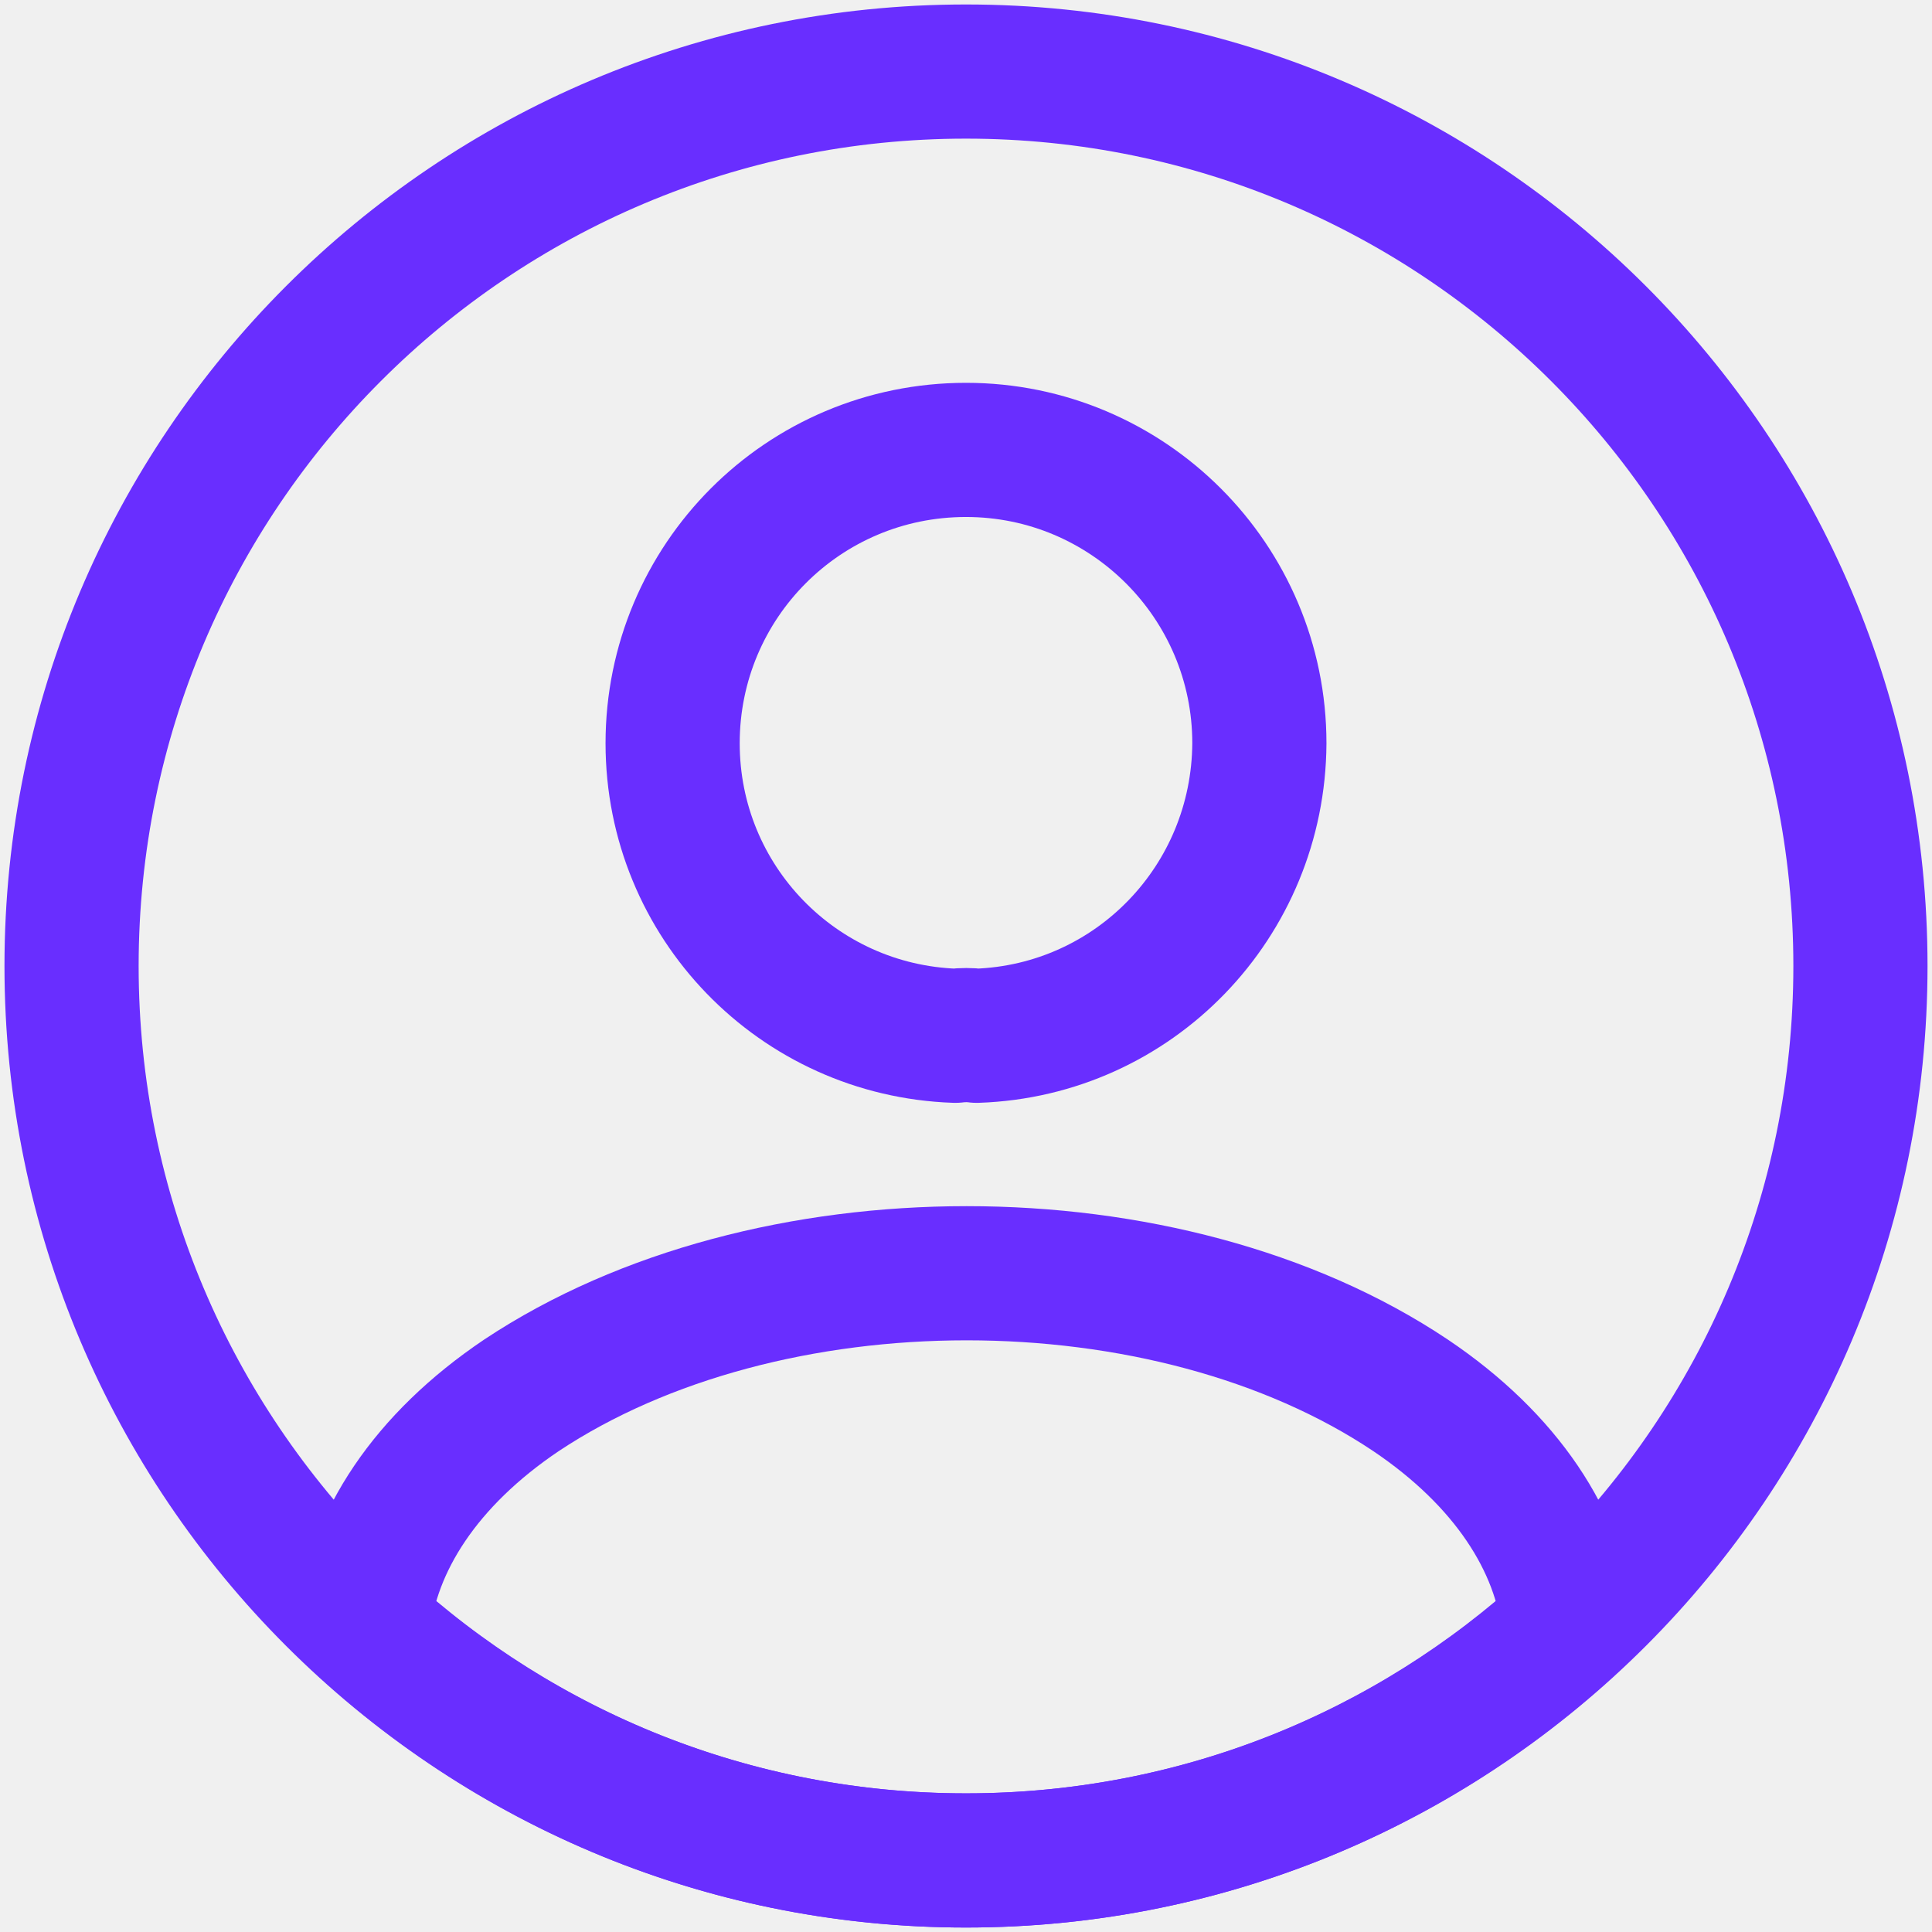
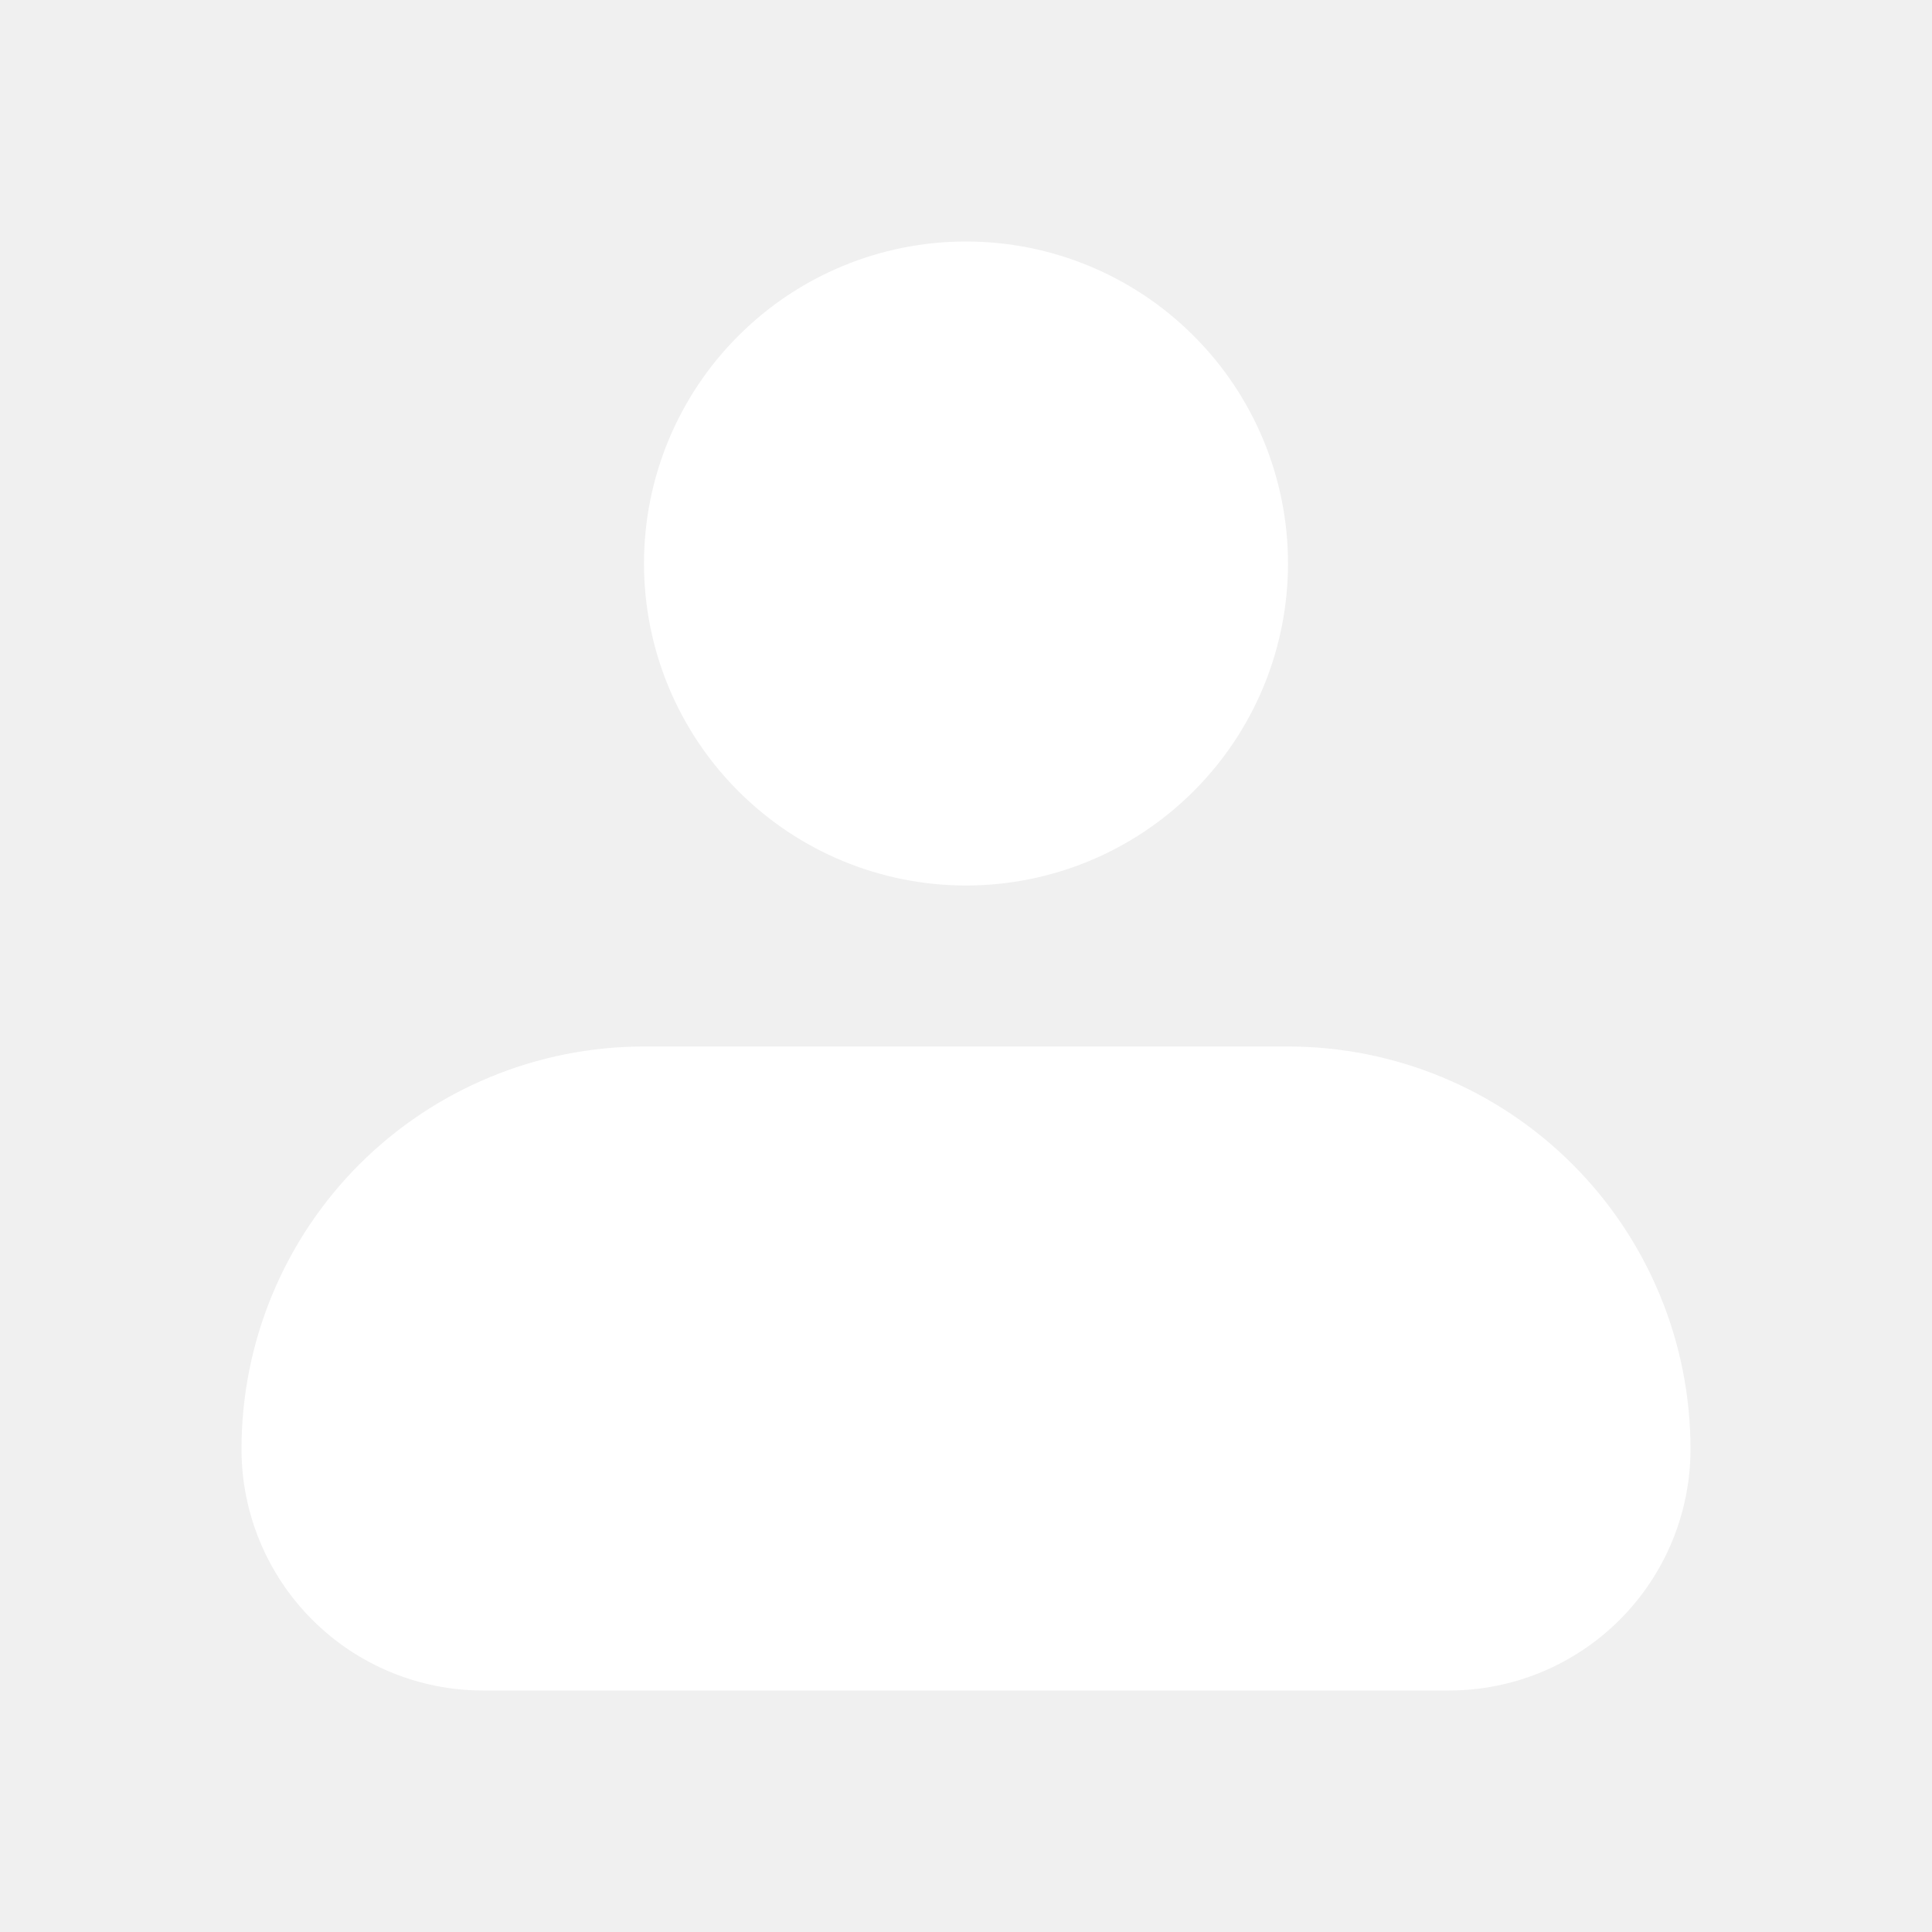
- <svg xmlns="http://www.w3.org/2000/svg" width="54" height="54" viewBox="0 0 54 54" fill="none">
-   <path d="M27.3 28.95C27.125 28.925 26.9 28.925 26.7 28.95C22.3 28.8 18.8 25.2 18.8 20.775C18.8 16.25 22.45 12.575 27 12.575C31.525 12.575 35.2 16.25 35.2 20.775C35.175 25.2 31.7 28.8 27.3 28.95Z" stroke="#692EFF" stroke-width="3.75" stroke-linecap="round" stroke-linejoin="round" />
-   <path d="M43.85 45.45C39.4 49.525 33.5 52 27 52C20.5 52 14.6 49.525 10.15 45.45C10.4 43.1 11.9 40.8 14.575 39C21.425 34.45 32.625 34.45 39.425 39C42.1 40.8 43.6 43.1 43.85 45.45Z" stroke="#692EFF" stroke-width="3.75" stroke-linecap="round" stroke-linejoin="round" />
-   <path d="M27 52C40.807 52 52 40.807 52 27C52 13.193 40.807 2 27 2C13.193 2 2 13.193 2 27C2 40.807 13.193 52 27 52Z" stroke="#692EFF" stroke-width="3.75" stroke-linecap="round" stroke-linejoin="round" />
+ <svg xmlns="http://www.w3.org/2000/svg" width="24" height="24" viewBox="0 0 24 24" fill="none">
+   <path fill-rule="evenodd" clip-rule="evenodd" d="M8 7C8 5.939 8.421 4.922 9.172 4.172C9.922 3.421 10.939 3 12 3C13.061 3 14.078 3.421 14.828 4.172C15.579 4.922 16 5.939 16 7C16 8.061 15.579 9.078 14.828 9.828C14.078 10.579 13.061 11 12 11C10.939 11 9.922 10.579 9.172 9.828C8.421 9.078 8 8.061 8 7ZM8 13C6.674 13 5.402 13.527 4.464 14.464C3.527 15.402 3 16.674 3 18C3 18.796 3.316 19.559 3.879 20.121C4.441 20.684 5.204 21 6 21H18C18.796 21 19.559 20.684 20.121 20.121C20.684 19.559 21 18.796 21 18C21 16.674 20.473 15.402 19.535 14.464C18.598 13.527 17.326 13 16 13H8Z" fill="white" />
</svg>
